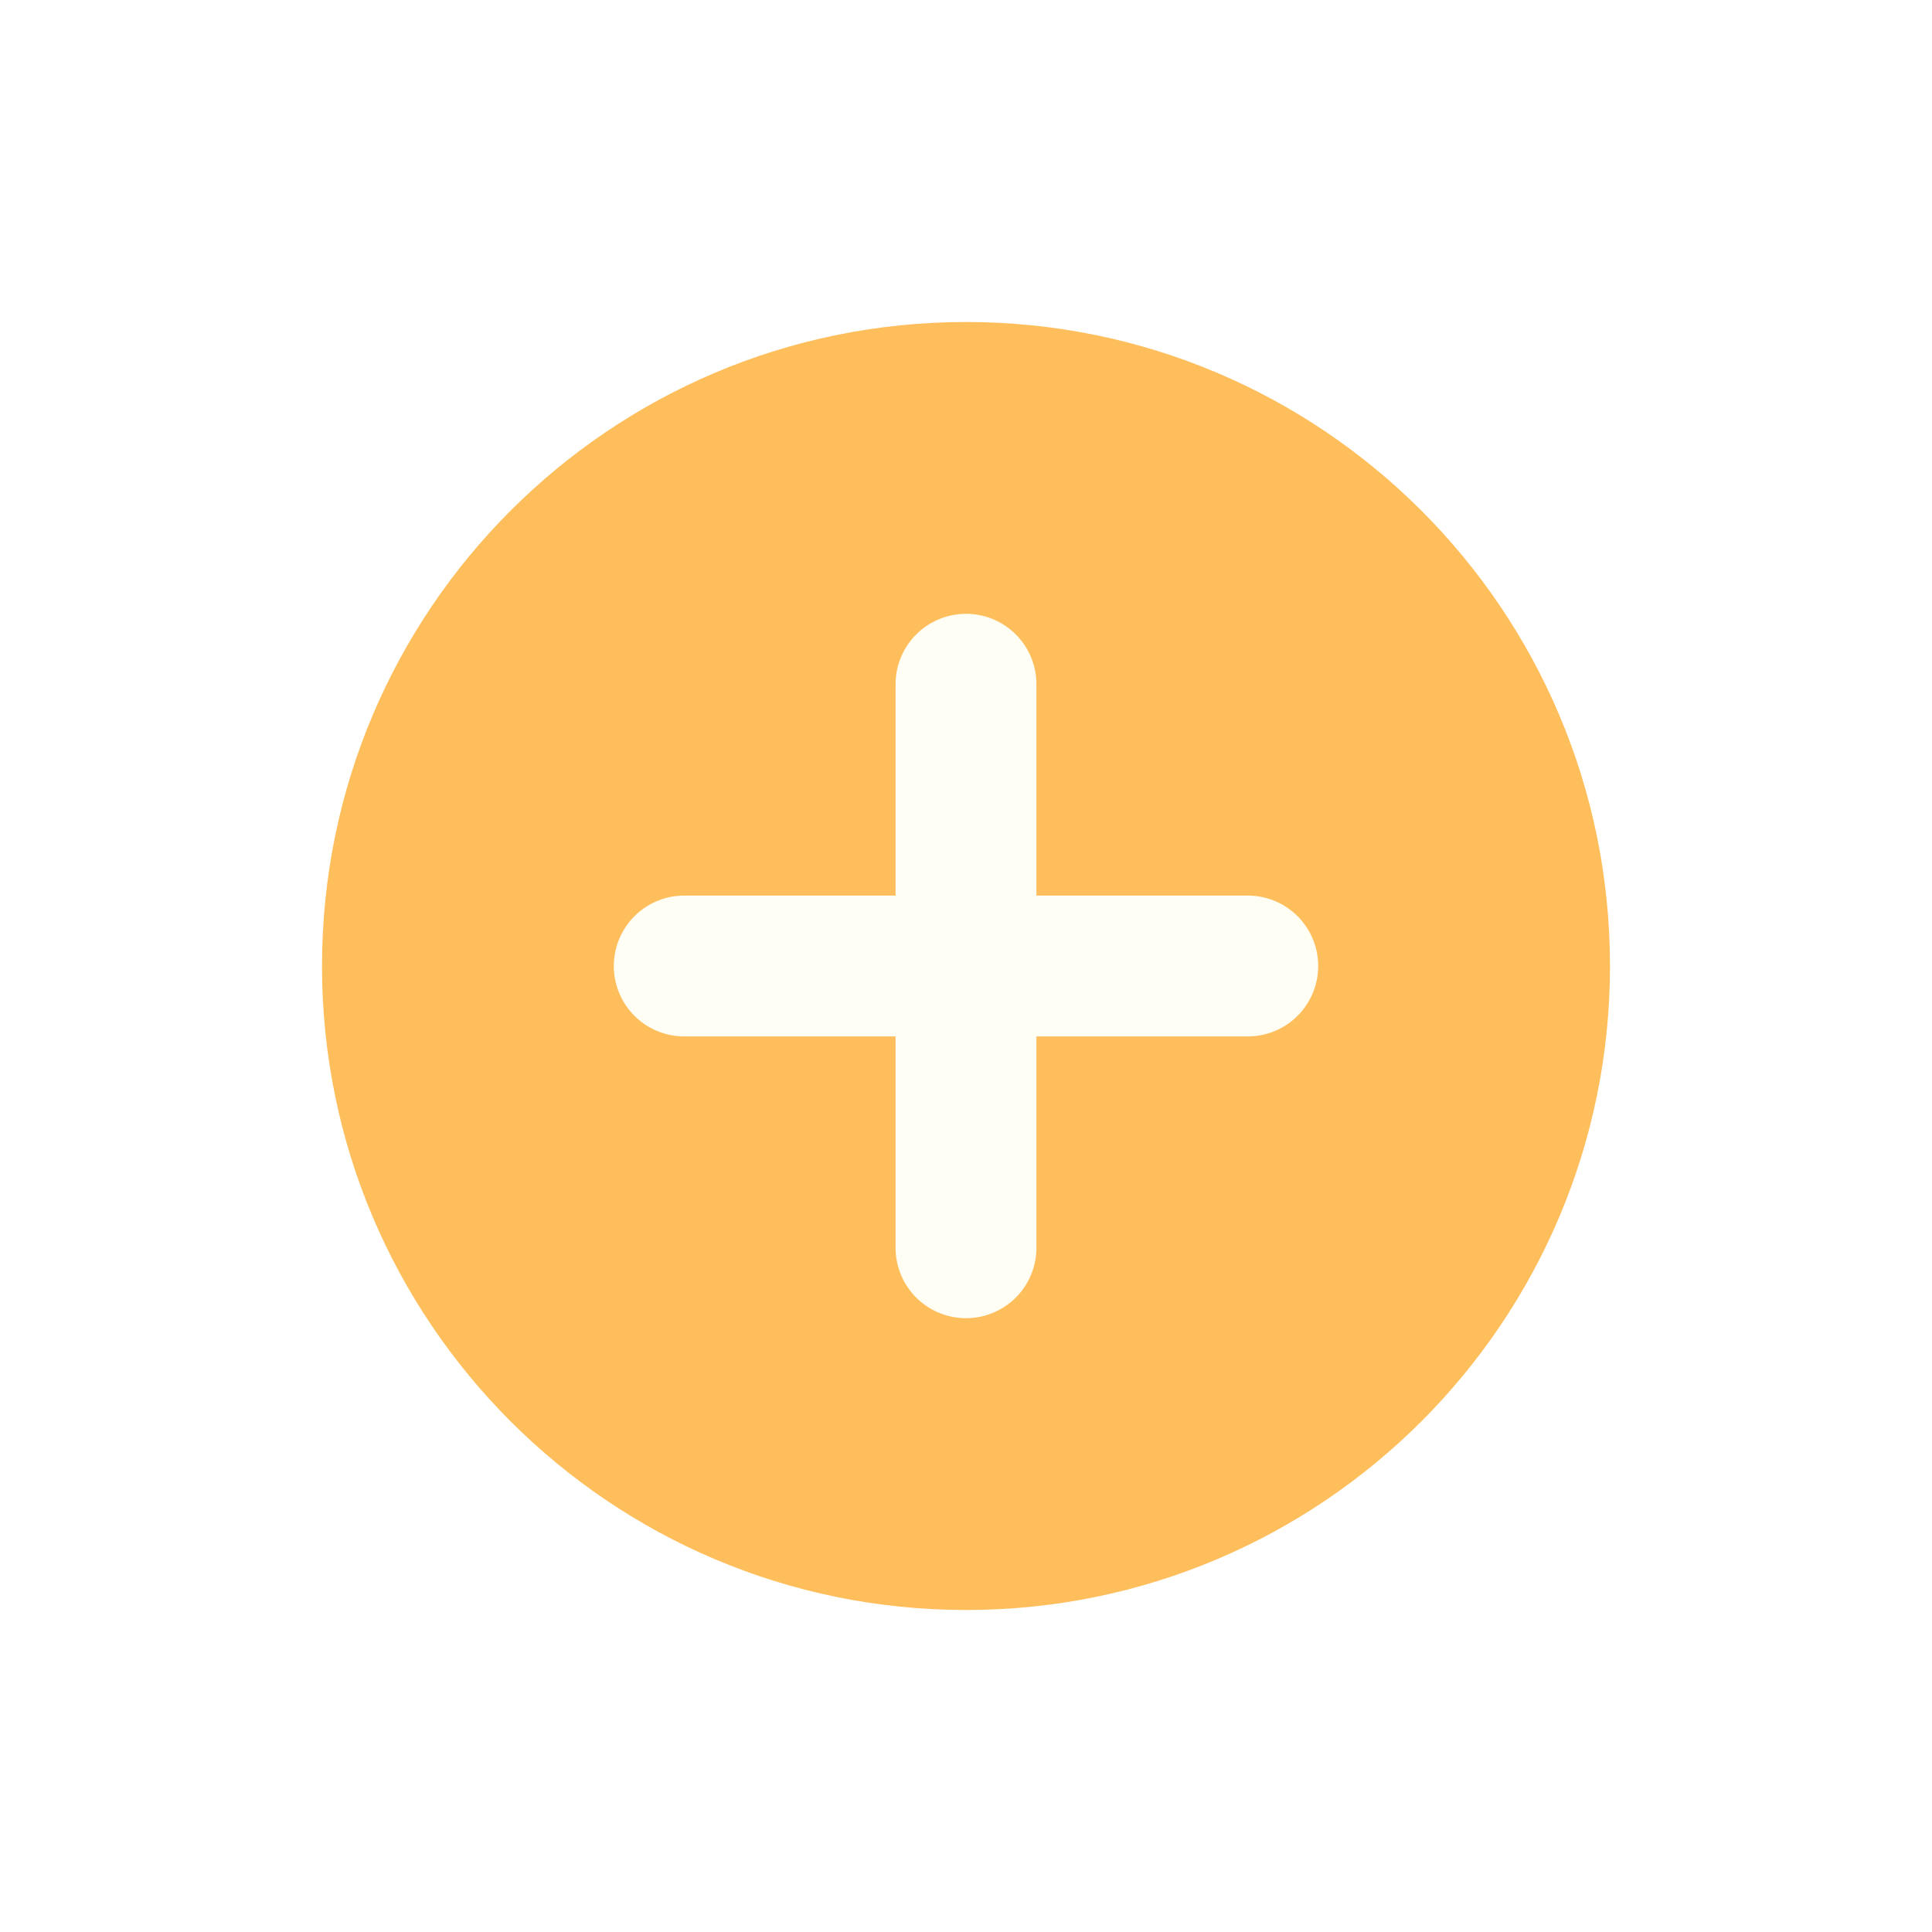
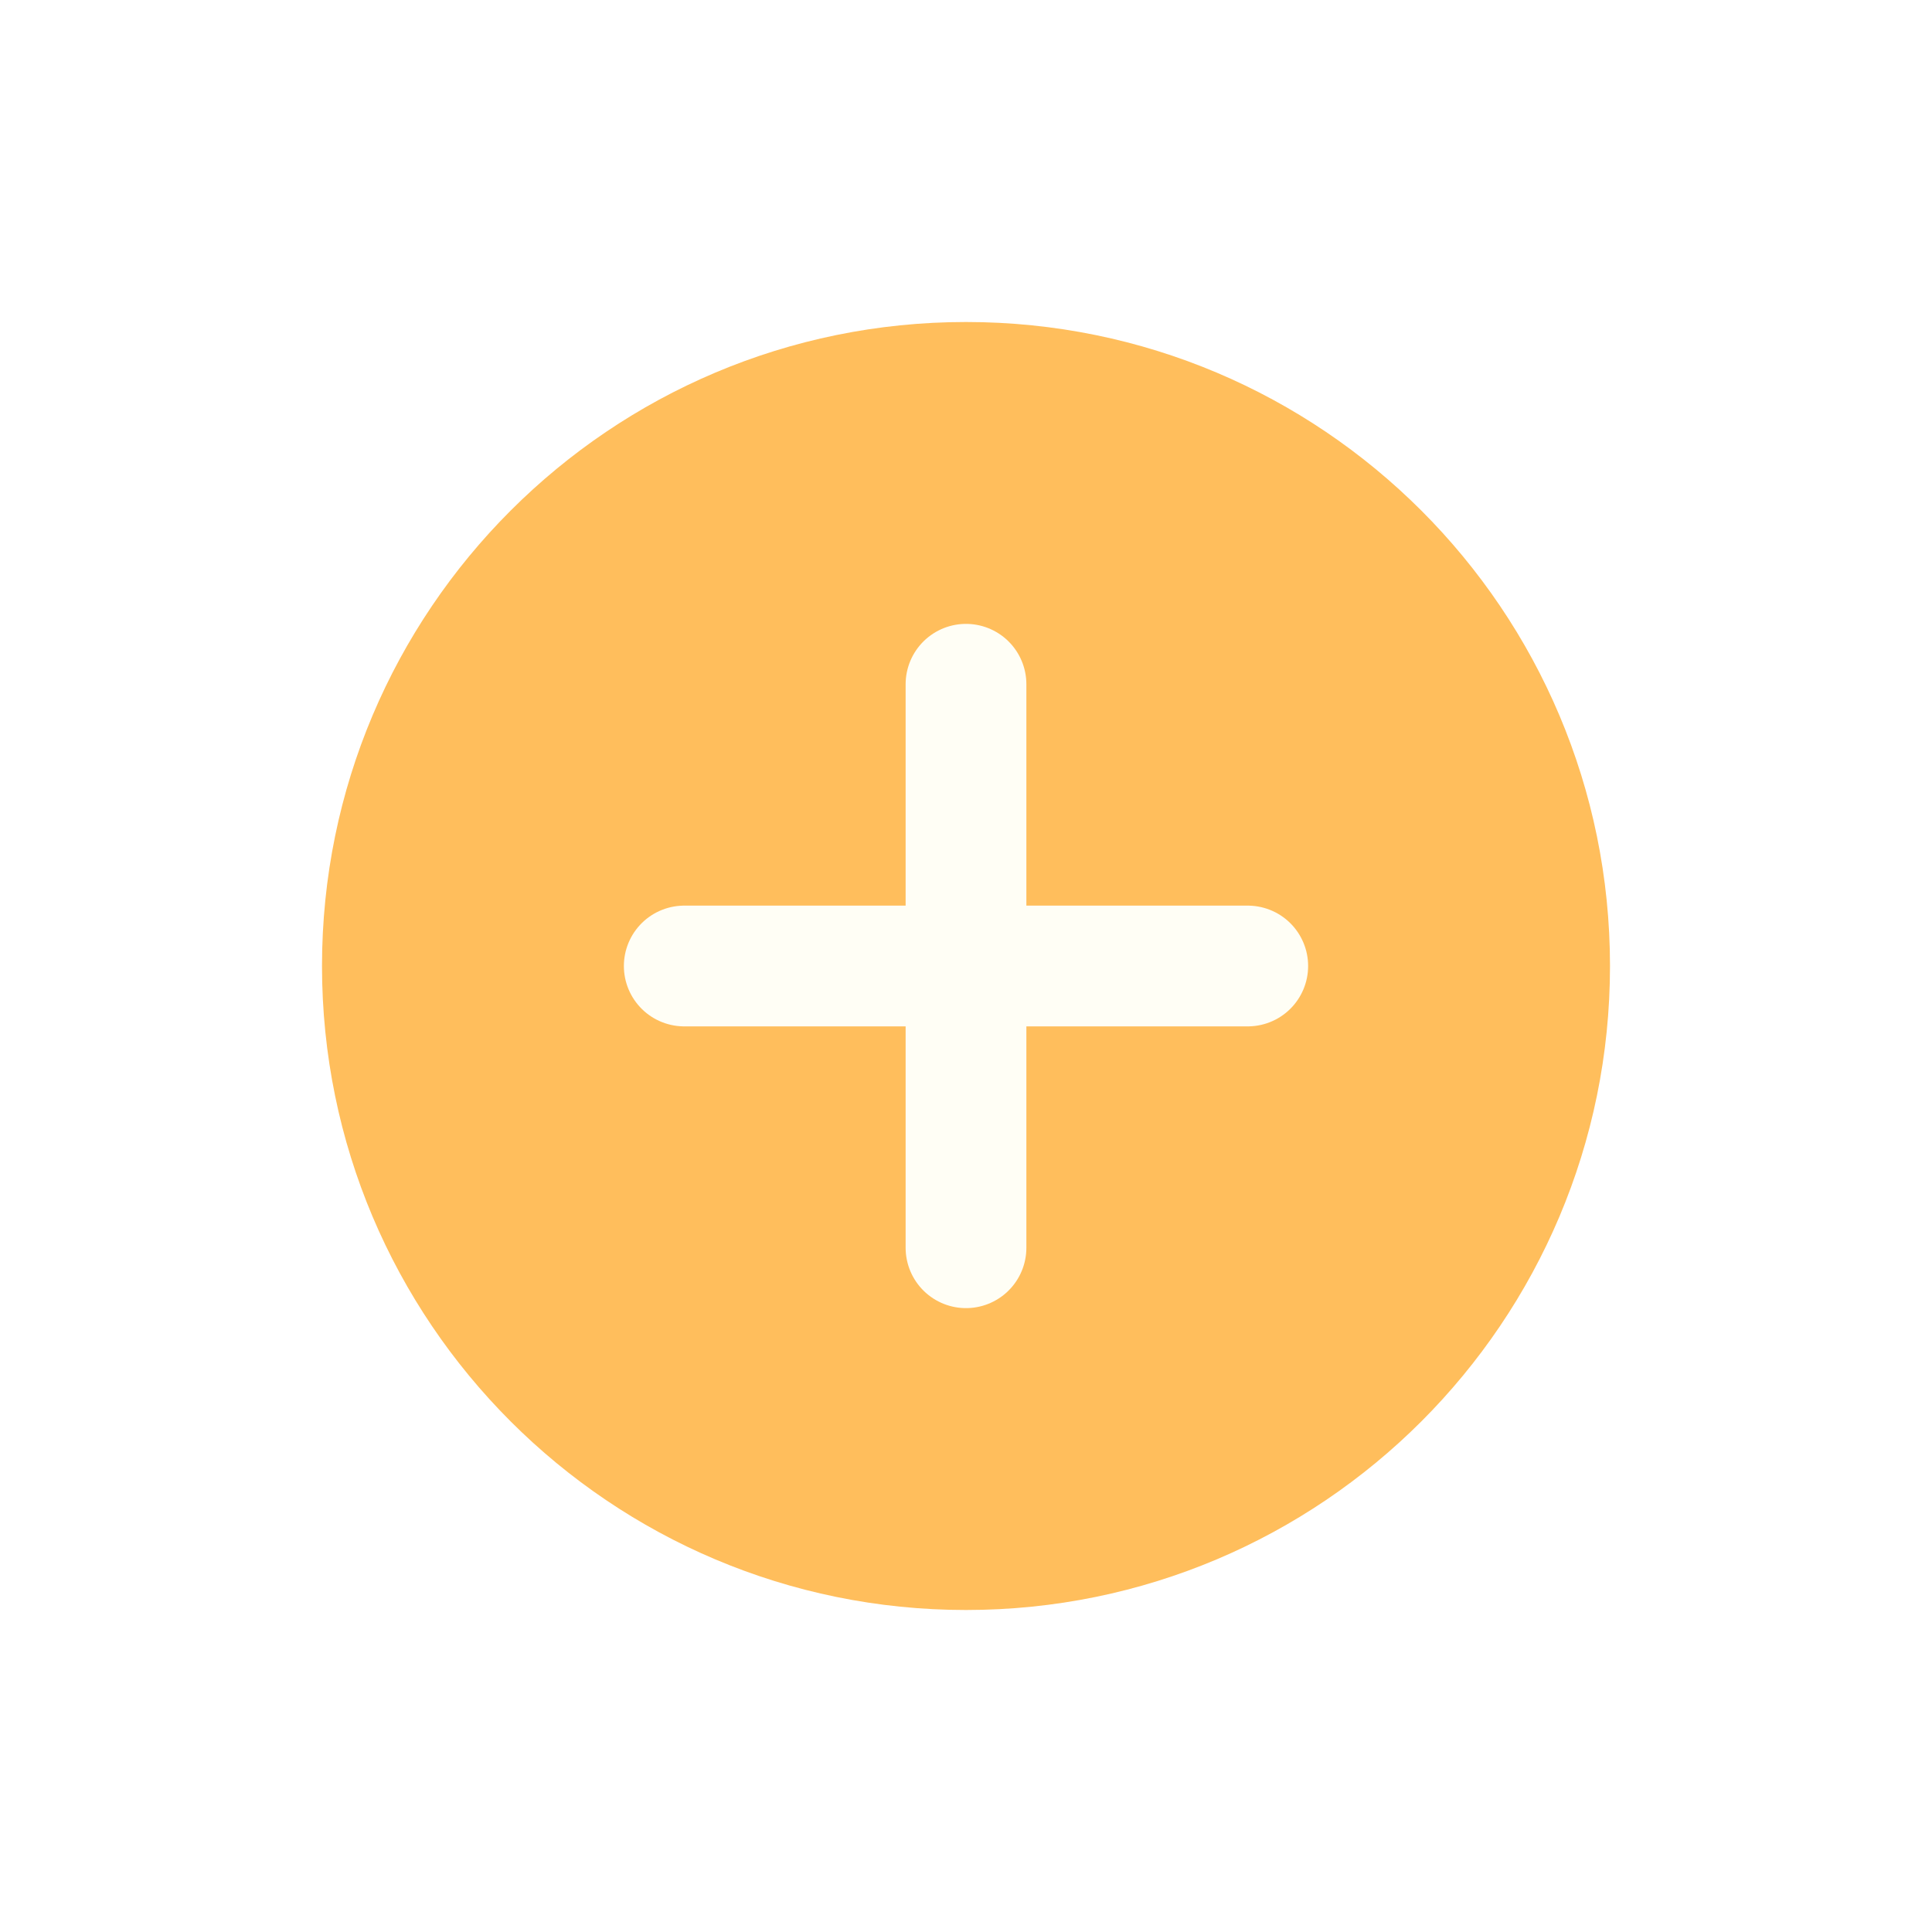
<svg xmlns="http://www.w3.org/2000/svg" width="48" height="48" viewBox="0 0 48 48" fill="none">
  <g transform="translate(-56 -280)">
    <path d="M80 320C88.837 320 96 312.837 96 304C96 295.163 88.837 288 80 288C71.163 288 64 295.163 64 304C64 312.837 71.163 320 80 320Z" fill="#FFBE5C" />
-     <path d="M80 297V311M73 304H87" stroke-width="3.5" stroke-linecap="round" stroke="#FFFEF5" />
+     <path d="M80 297V311M73 304H87" stroke-width="3" stroke-linecap="round" stroke="#FFFEF5" />
  </g>
</svg>
